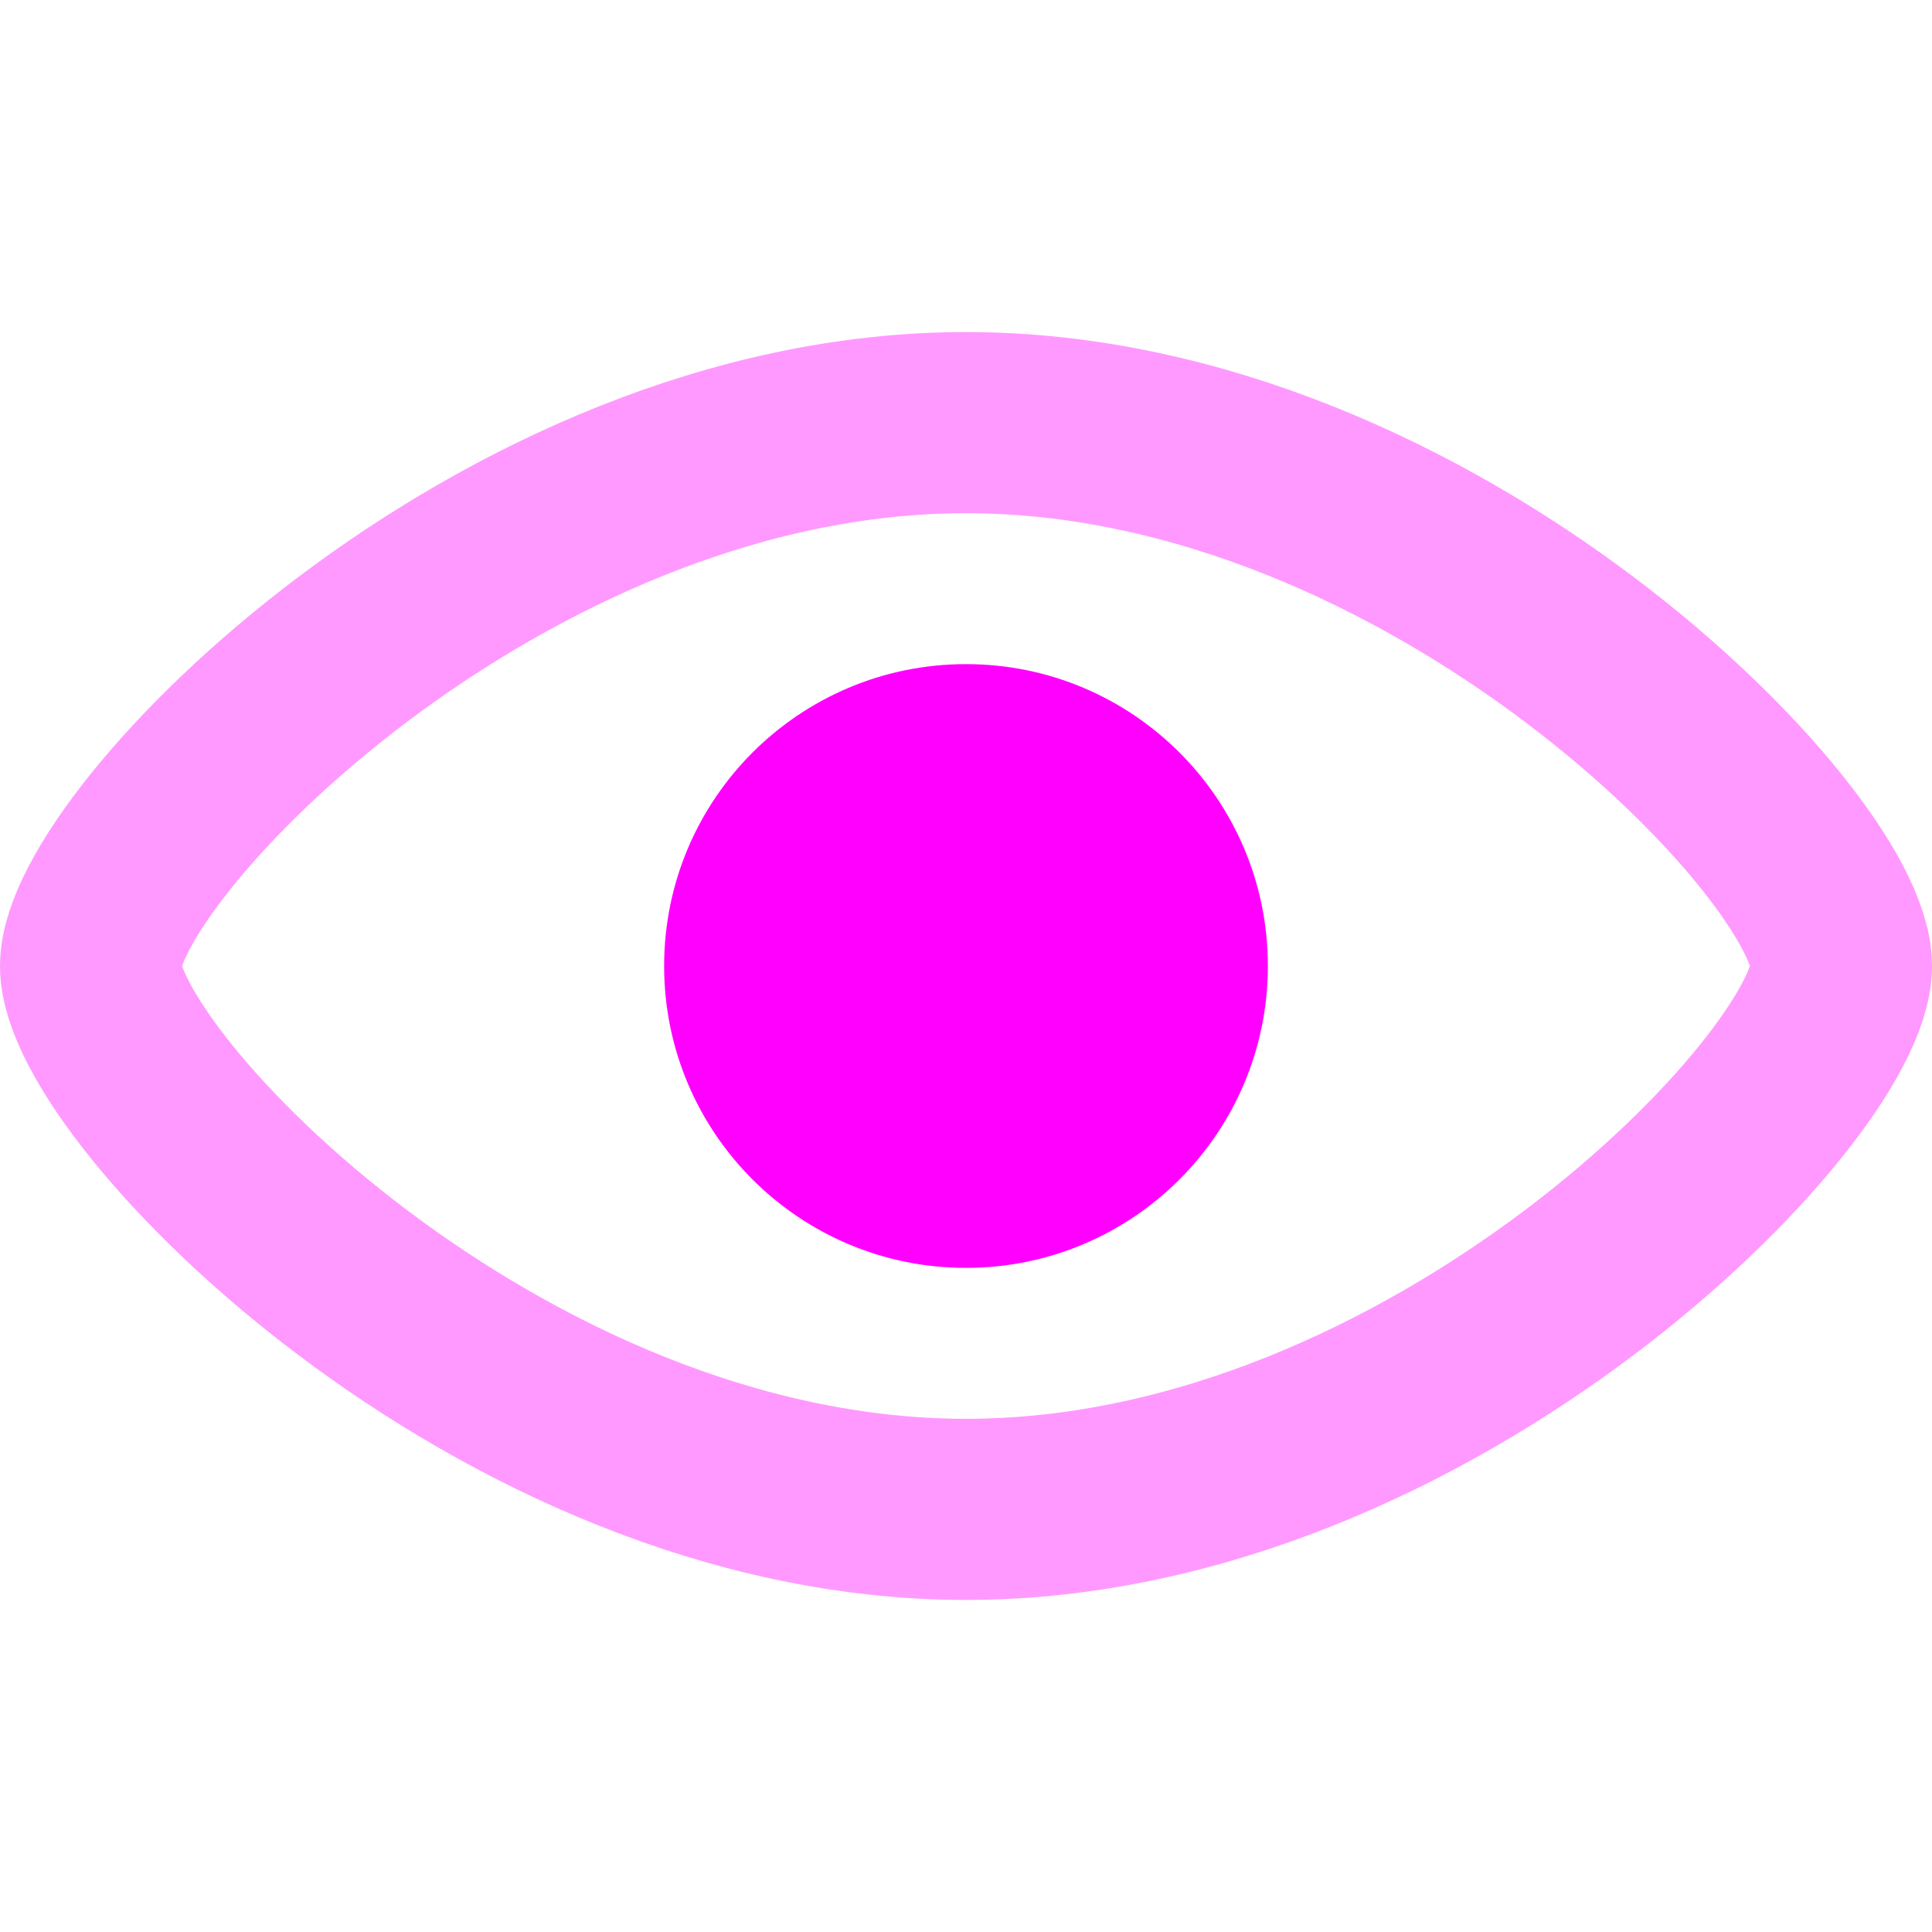
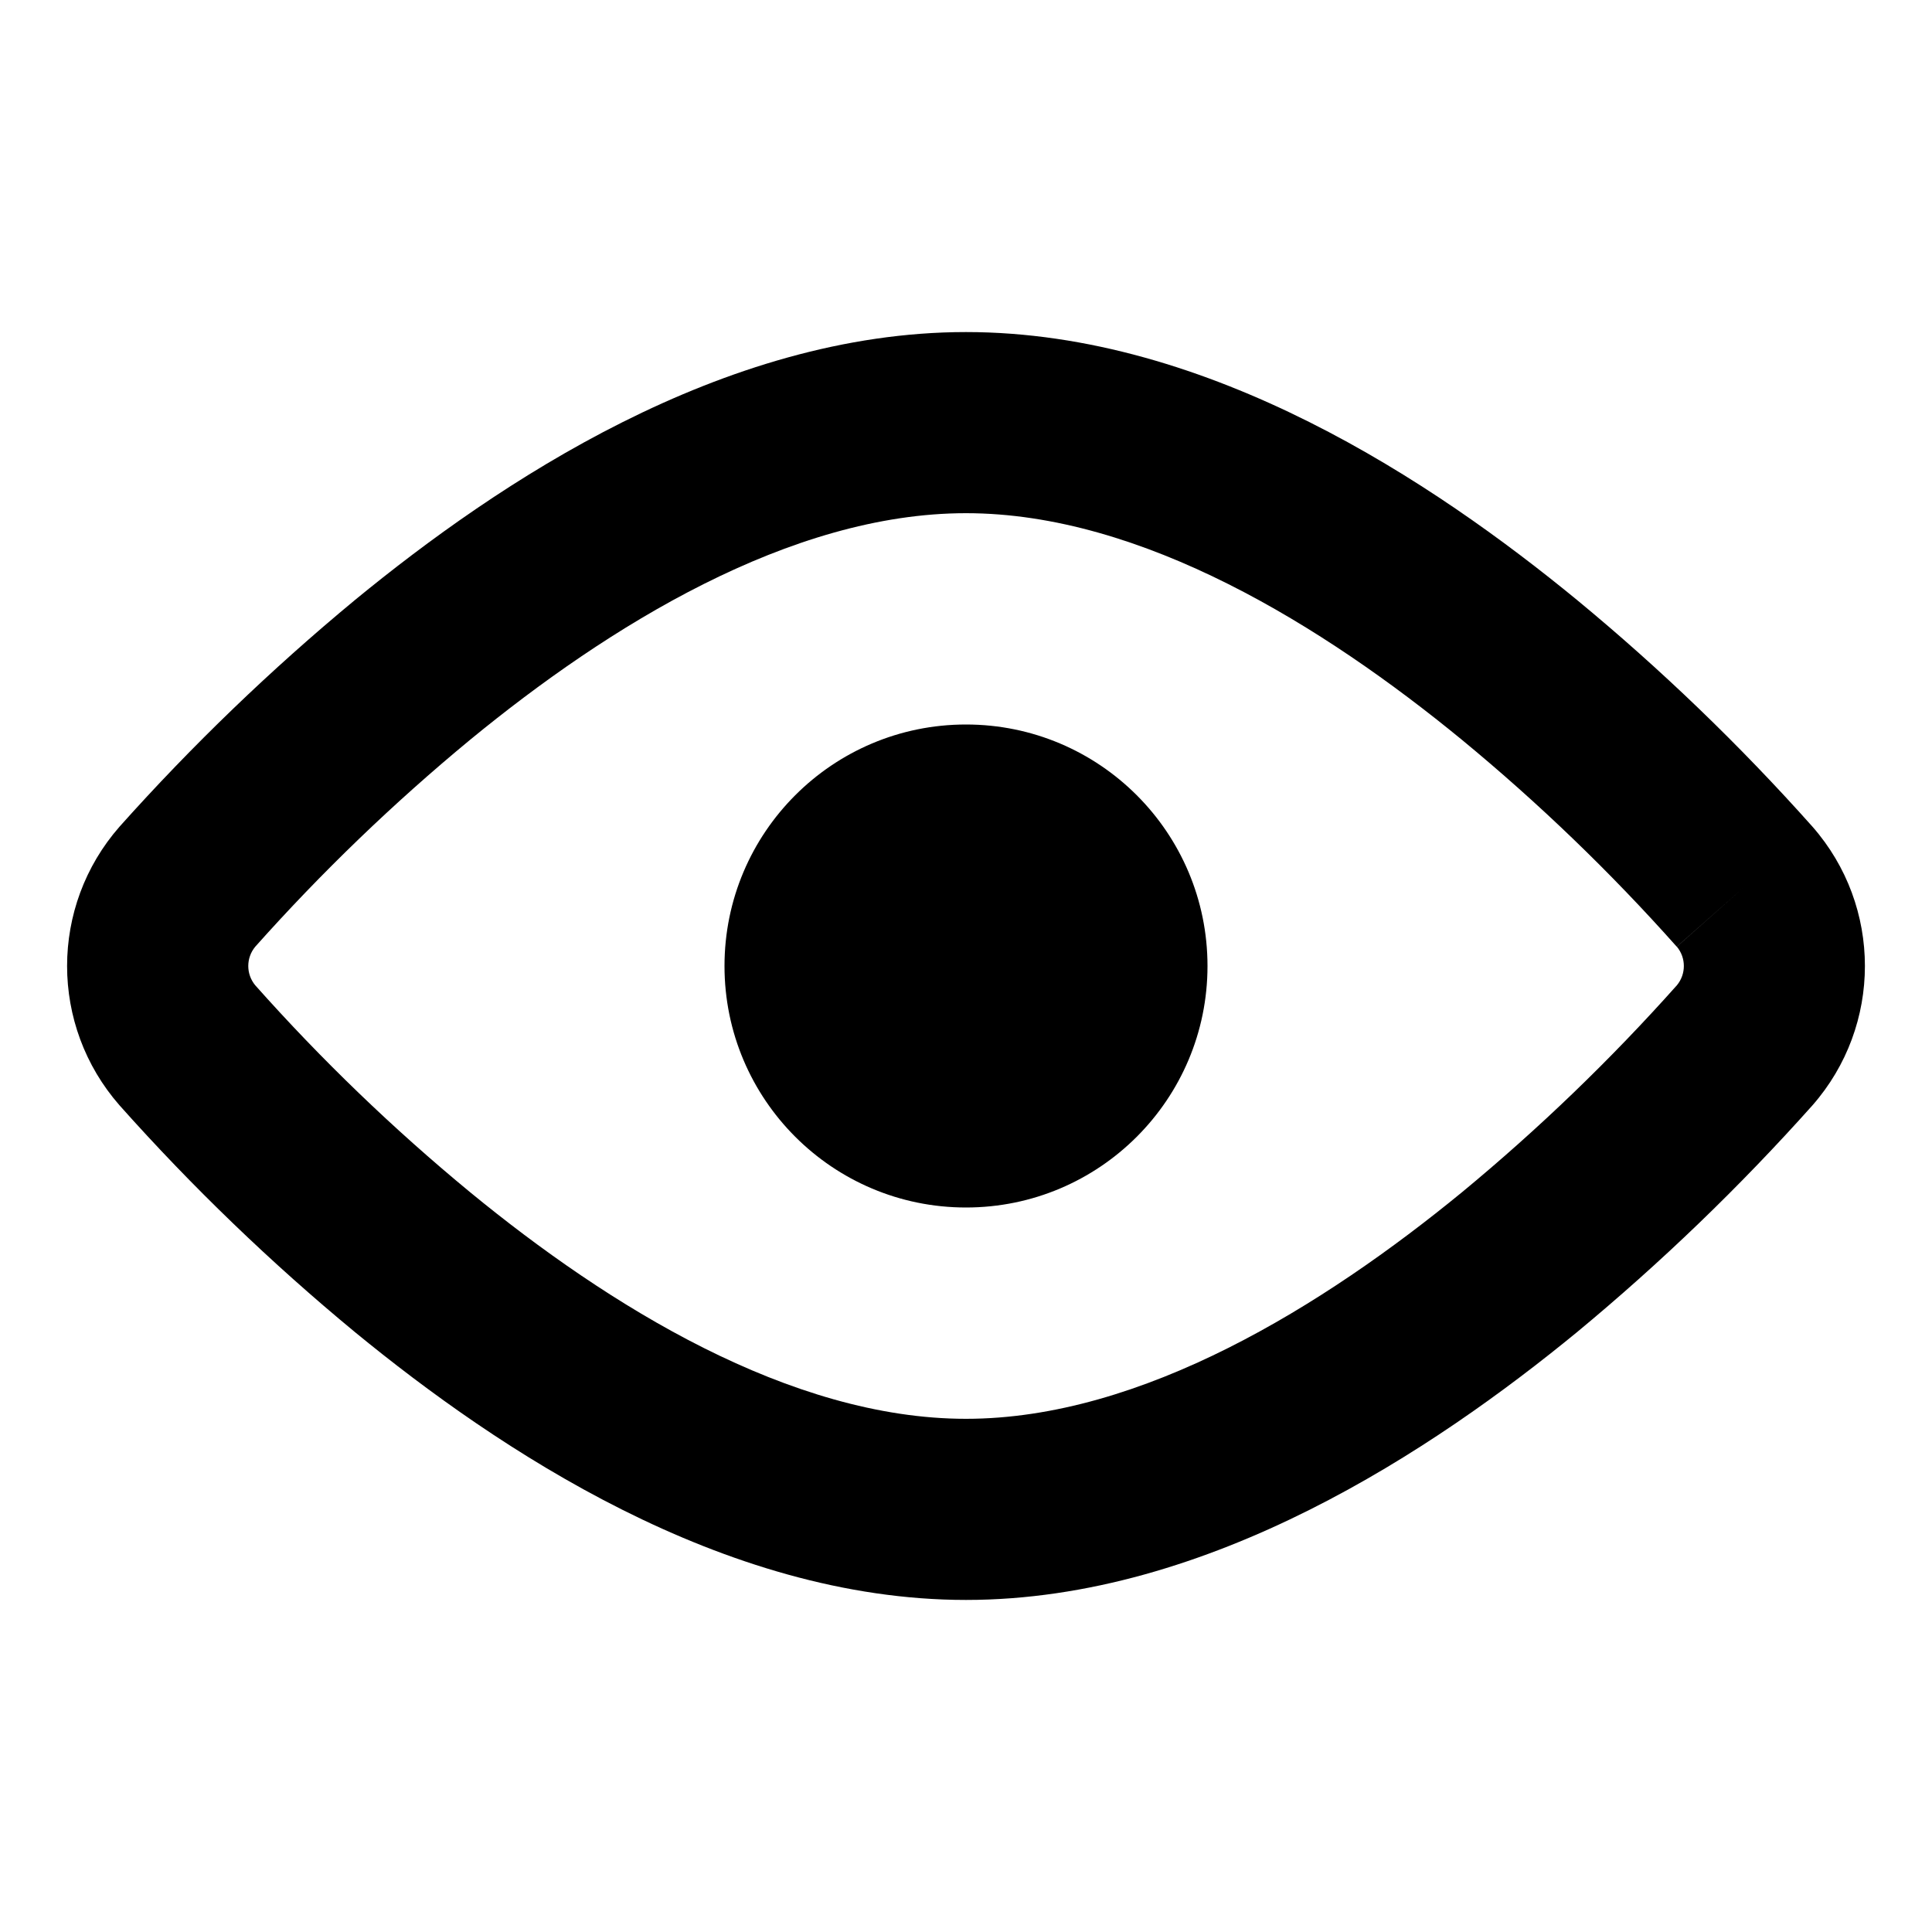
- <svg xmlns="http://www.w3.org/2000/svg" width="16" height="16" viewBox="0 0 16 16" fill="none">
-   <path opacity="0.4" d="M15.25 8C15.25 9 11.866 12.5 8 12.5C4.134 12.5 0.75 9 0.75 8C0.75 7 4.134 3.5 8 3.5C11.866 3.5 15.25 7 15.25 8Z" stroke="#FF00FF" stroke-width="1.5" stroke-linecap="round" stroke-linejoin="round" />
-   <path d="M8 10.5C9.381 10.5 10.5 9.381 10.5 8C10.5 6.619 9.381 5.5 8 5.5C6.619 5.5 5.5 6.619 5.5 8C5.5 9.381 6.619 10.5 8 10.5Z" fill="#FF00FF" />
+ <svg xmlns="http://www.w3.org/2000/svg" fill="none" viewBox="0 0 16 16">
+   <path fill="currentColor" fill-rule="evenodd" d="M8 2.75C5.982 2.75 4.12 4 2.942 4.967A18 18 0 0 0 .99 6.846a1.75 1.75 0 0 0 0 2.308 17.718 17.718 0 0 0 1.952 1.88C4.12 12 5.982 13.25 8 13.25s3.88-1.25 5.058-2.216a18 18 0 0 0 1.952-1.88 1.75 1.75 0 0 0 0-2.308 17.715 17.715 0 0 0-1.952-1.879C11.879 3.999 10.018 2.75 8 2.75M3.894 6.126C5.035 5.189 6.542 4.25 8 4.25s2.964.939 4.106 1.876a16 16 0 0 1 1.78 1.714l.562-.497-.561.497a.25.25 0 0 1 0 .32l.561.497-.561-.497a16.22 16.22 0 0 1-1.78 1.714c-1.143.937-2.65 1.876-4.107 1.876s-2.965-.939-4.106-1.876a16 16 0 0 1-1.78-1.714.25.25 0 0 1 0-.32 16.21 16.21 0 0 1 1.78-1.714M8 10a2 2 0 1 0 0-4 2 2 0 0 0 0 4" clip-rule="evenodd" />
</svg>
